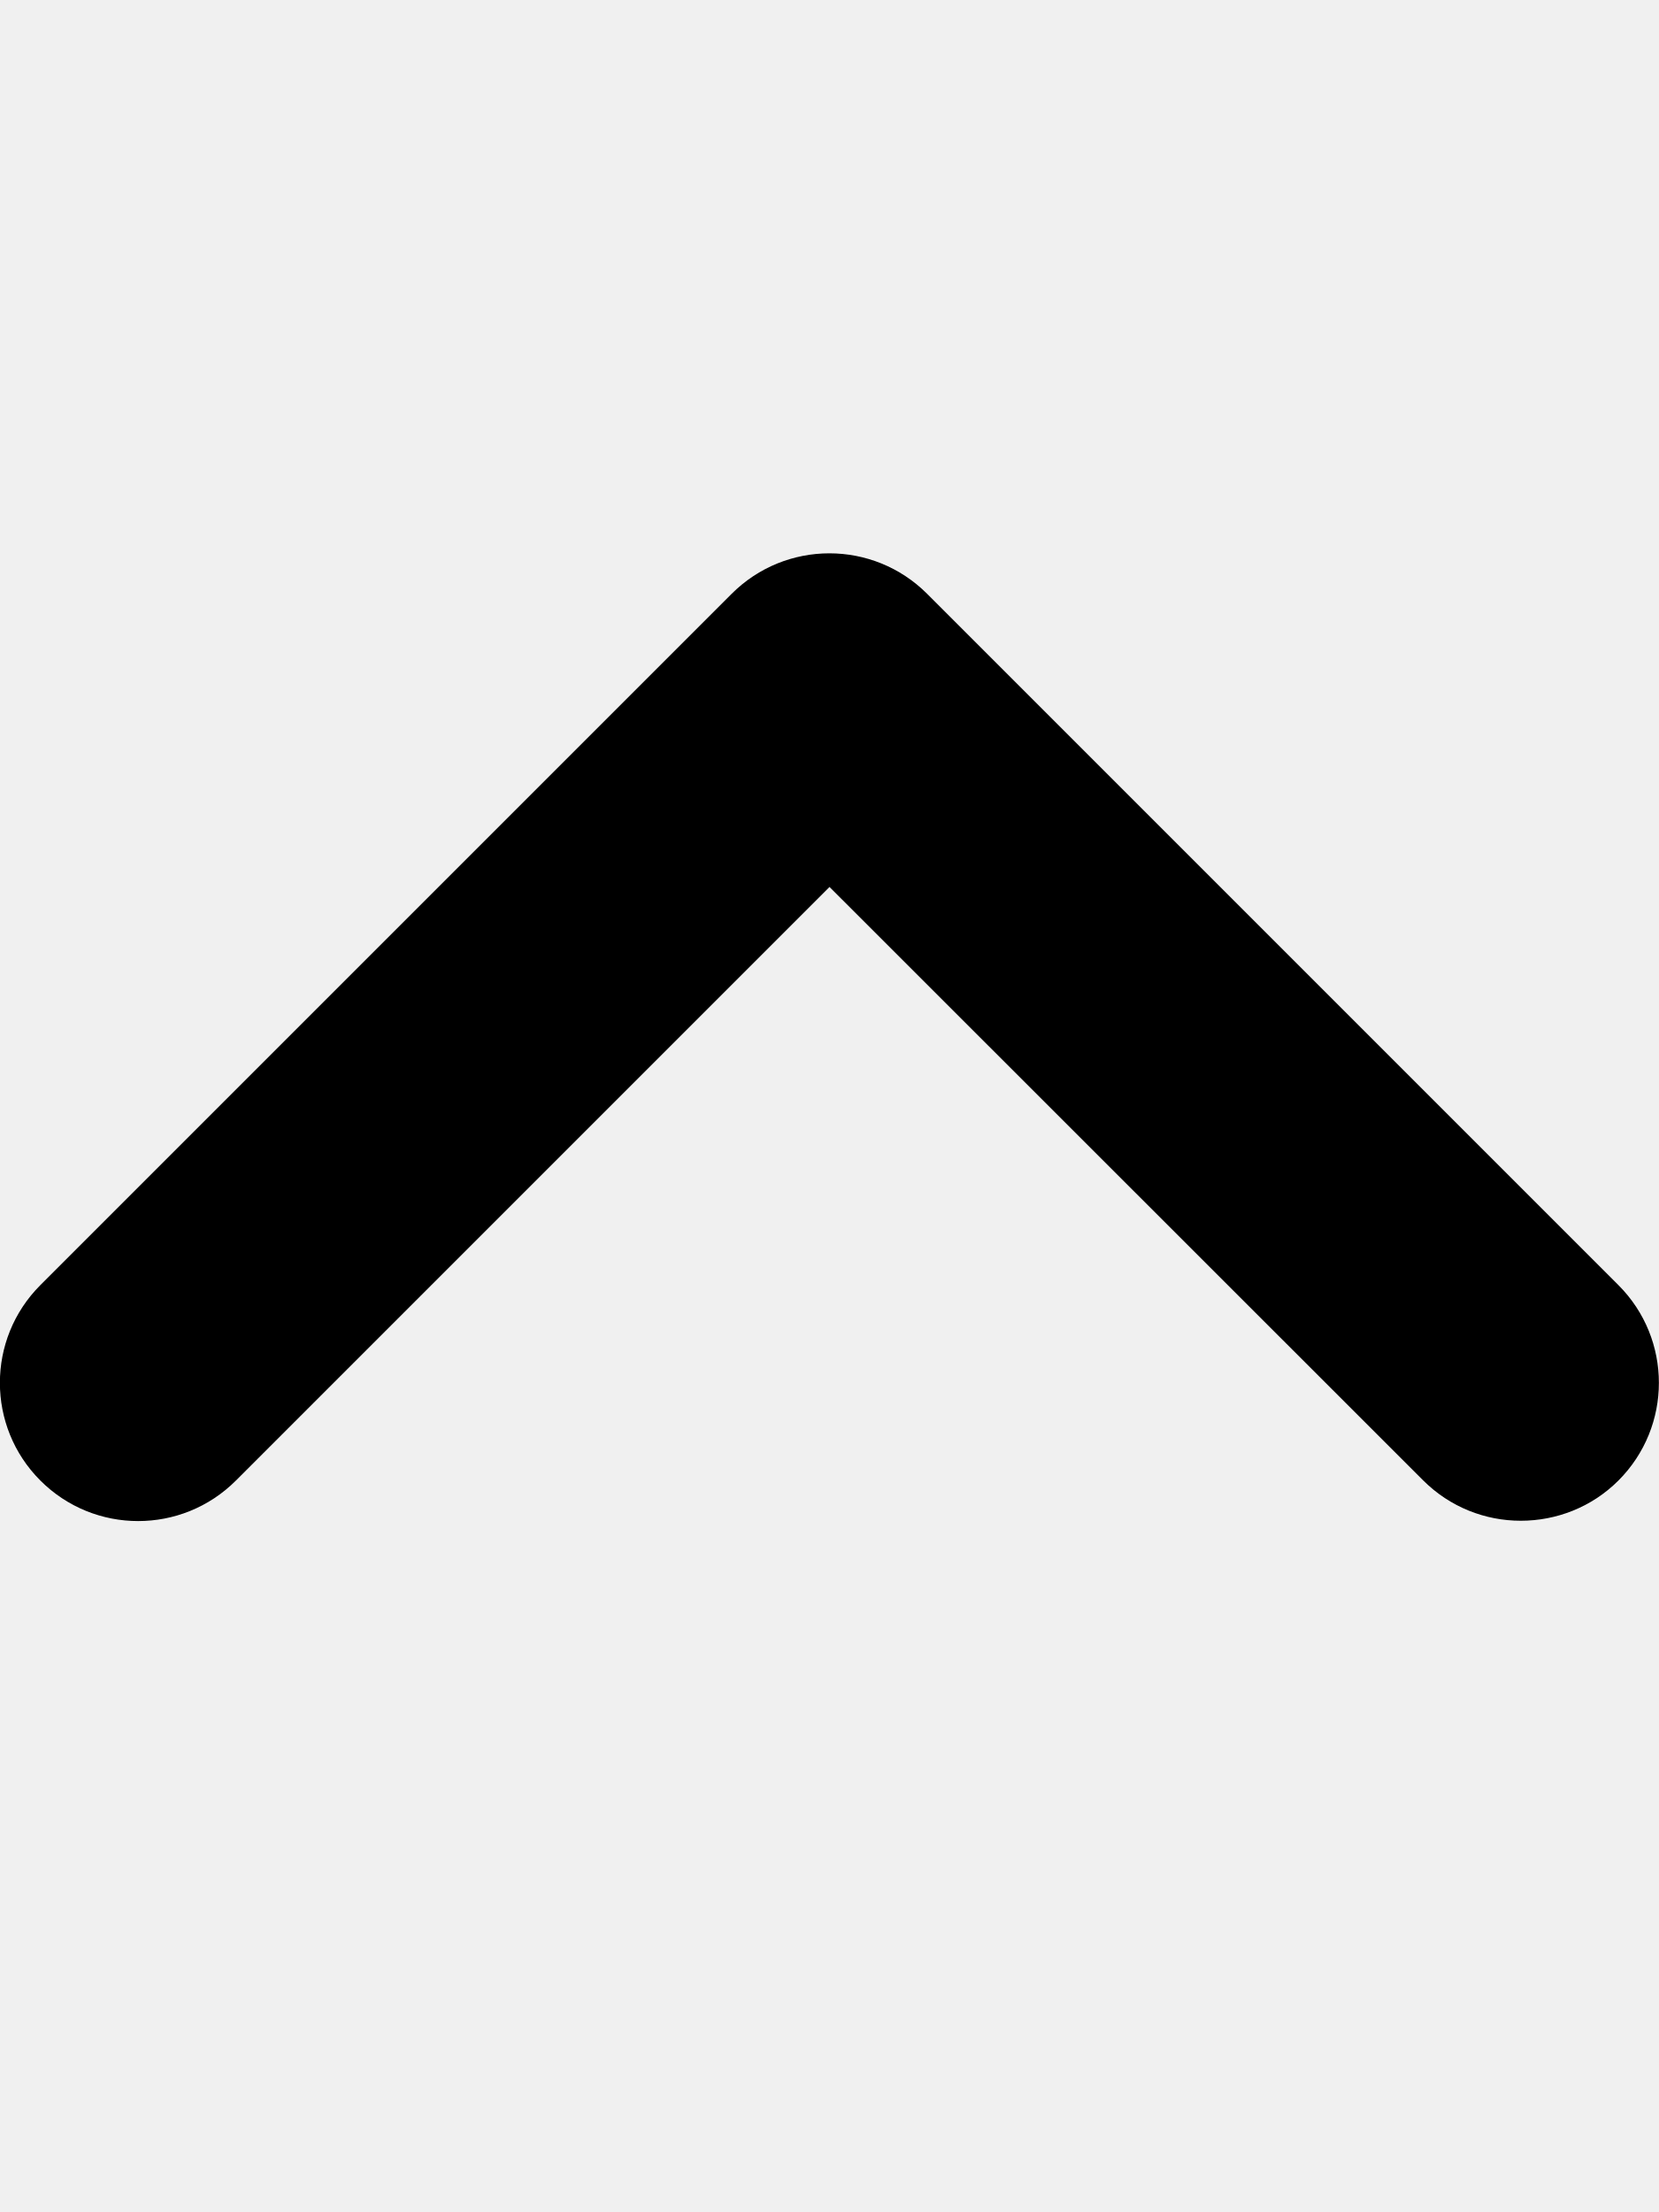
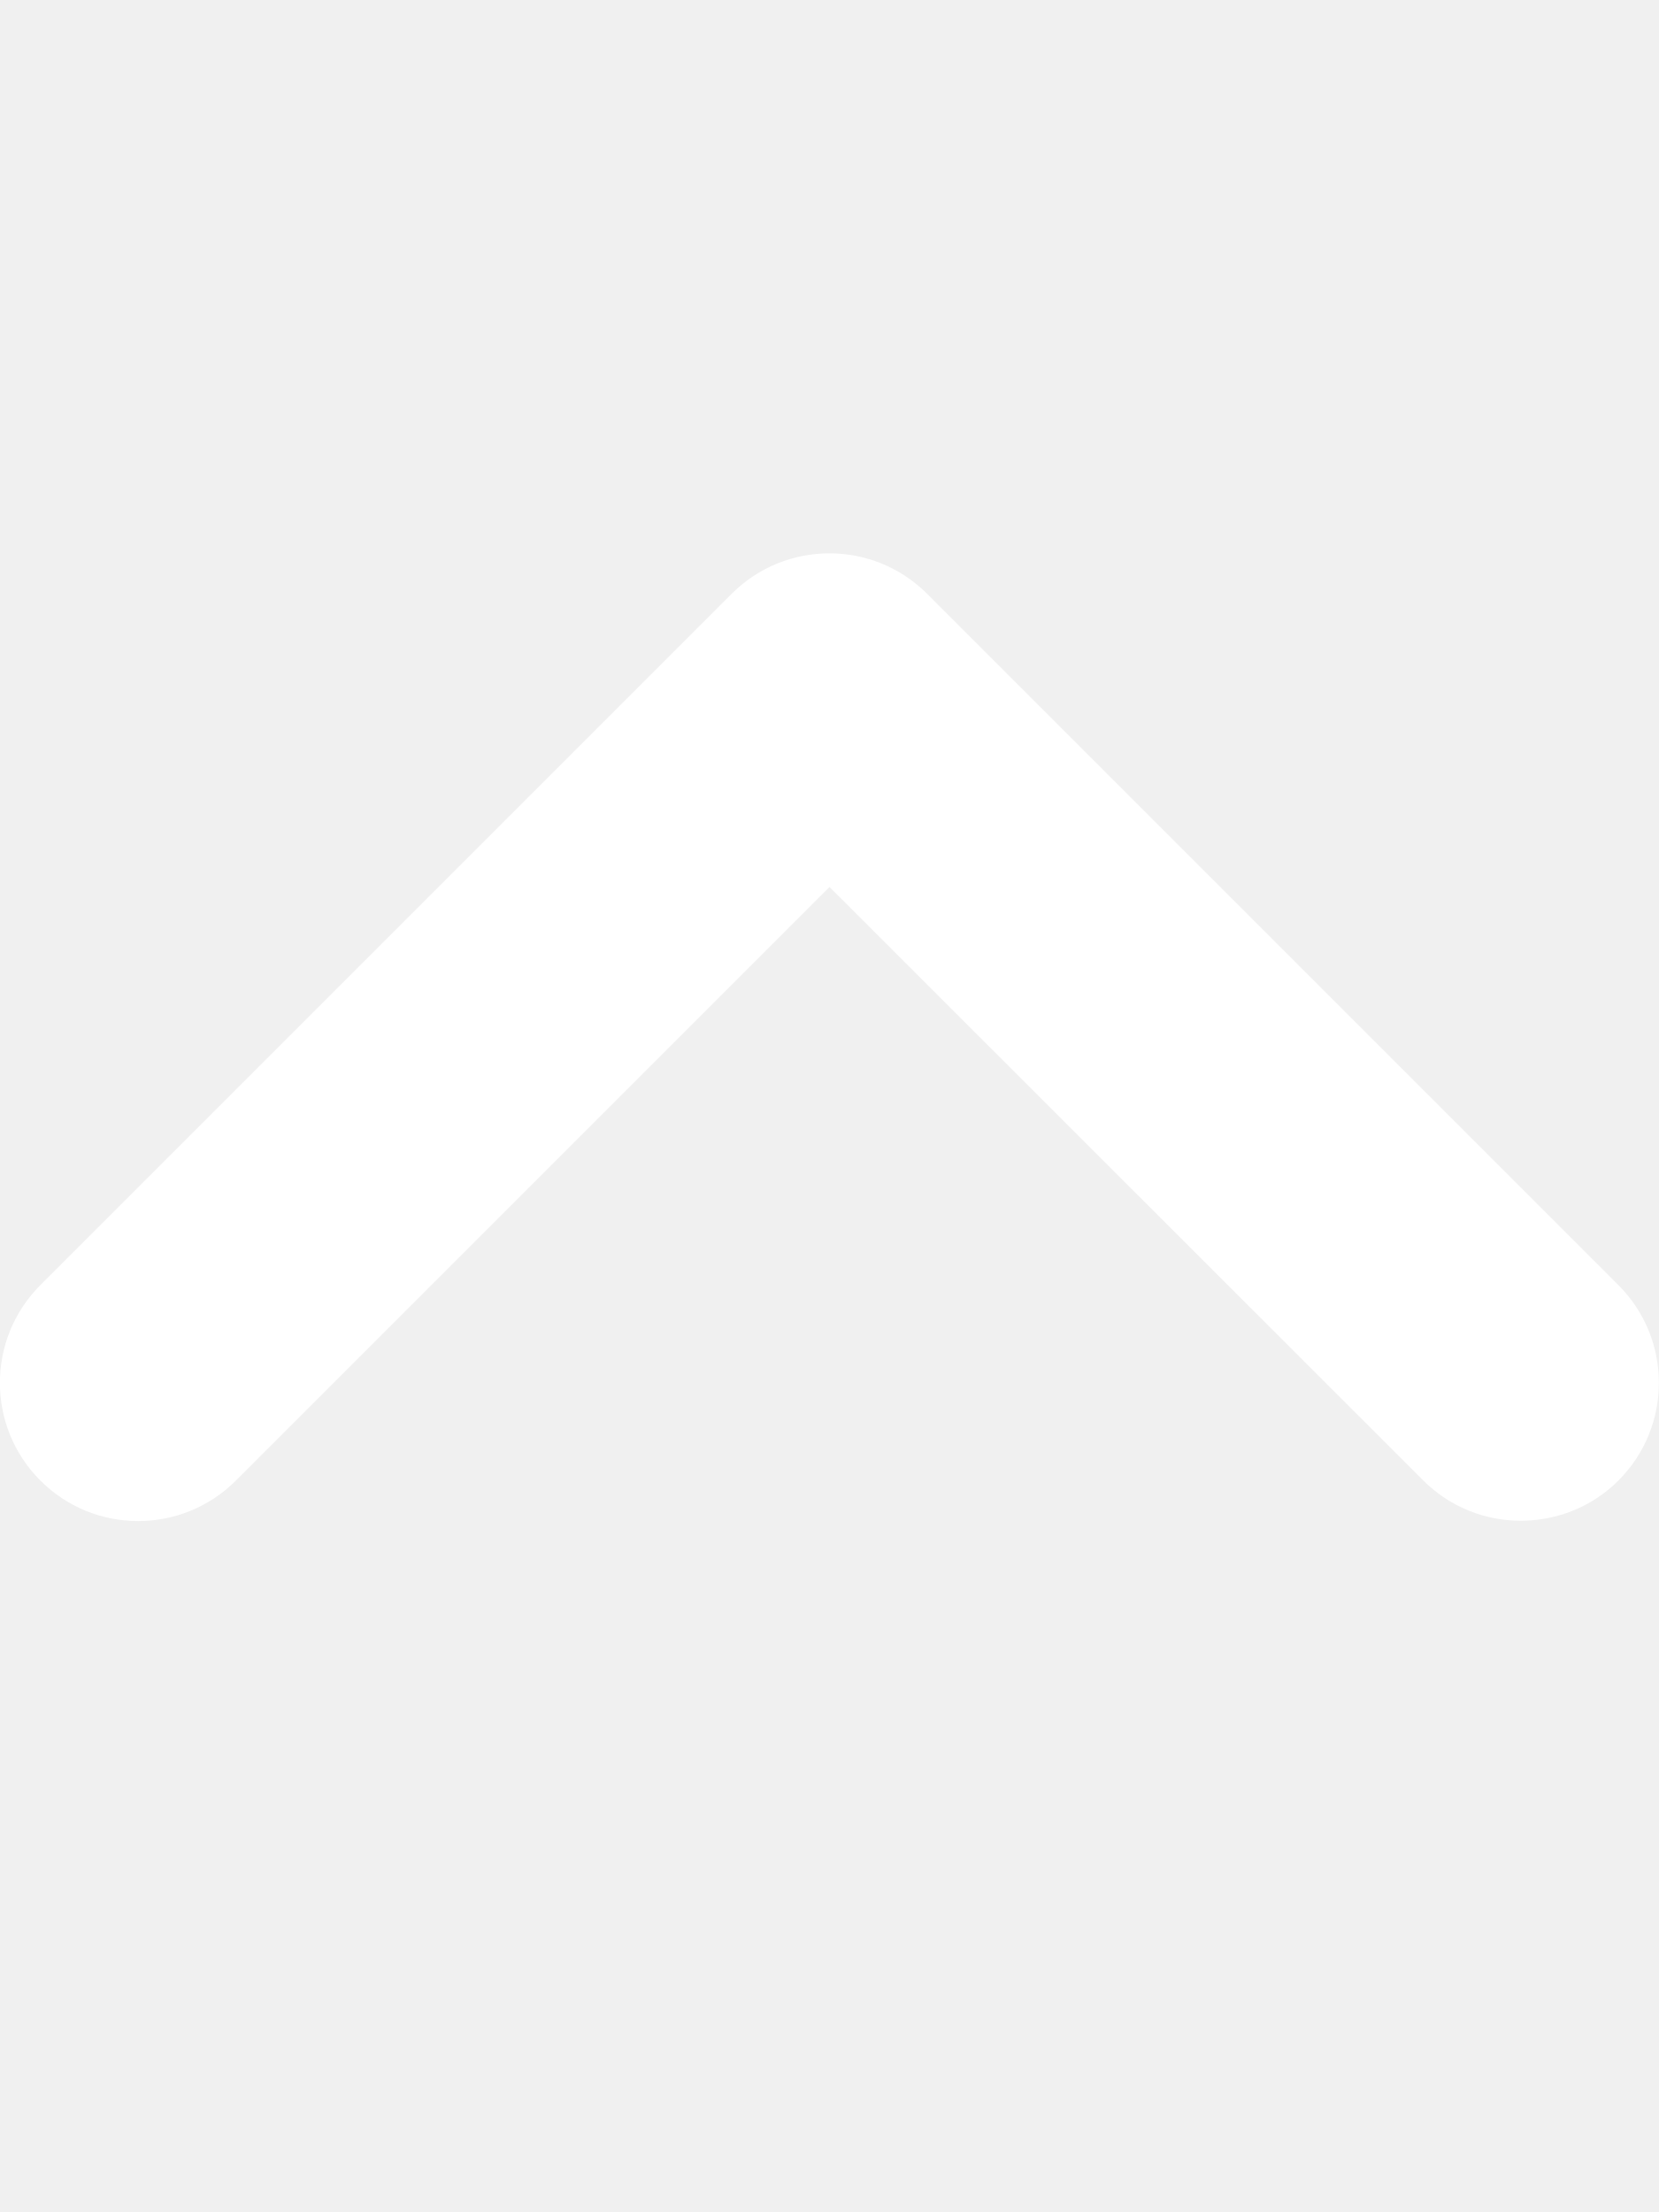
- <svg xmlns="http://www.w3.org/2000/svg" viewBox="0 0 384 512">
+ <svg xmlns="http://www.w3.org/2000/svg" viewBox="0 0 384 512" fill="#fff">
  <path d="M352 352c-8.188 0-16.38-3.125-22.62-9.375L192 205.3l-137.4 137.4c-12.5 12.5-32.75 12.5-45.25 0s-12.5-32.75 0-45.25l160-160c12.5-12.5 32.75-12.5 45.25 0l160 160c12.5 12.5 12.5 32.75 0 45.25C368.4 348.9 360.2 352 352 352z" />
</svg>
